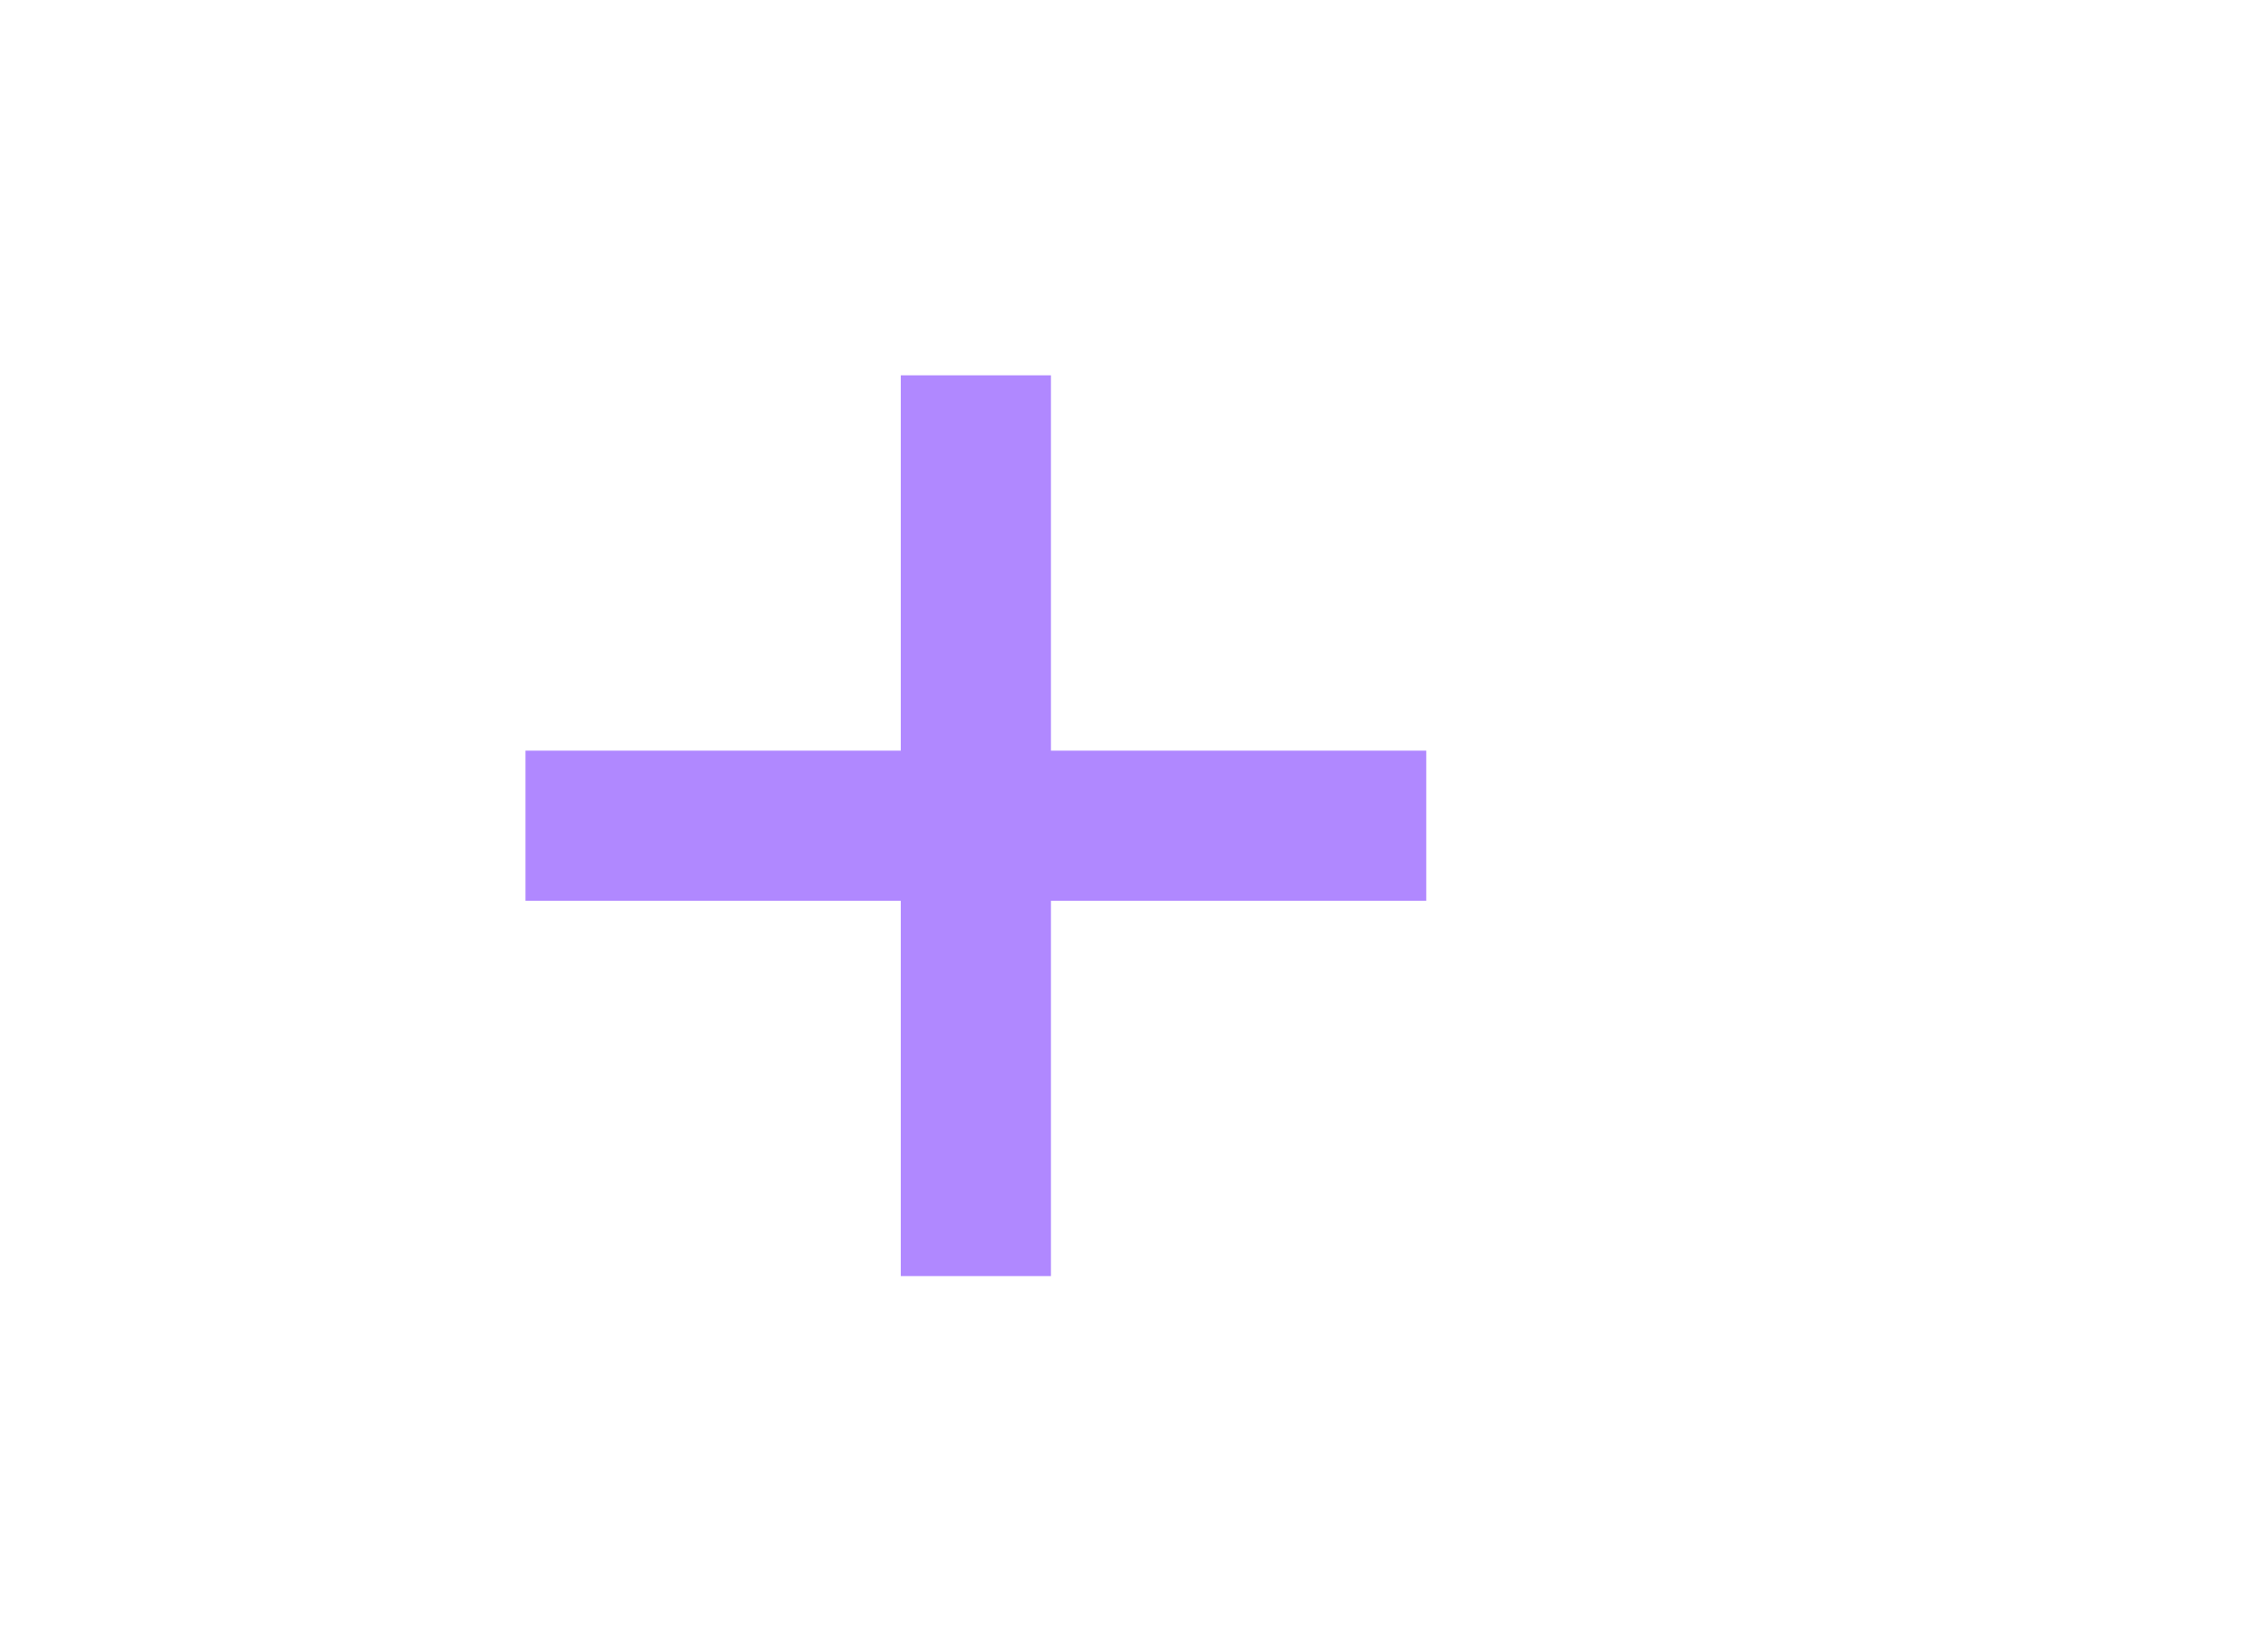
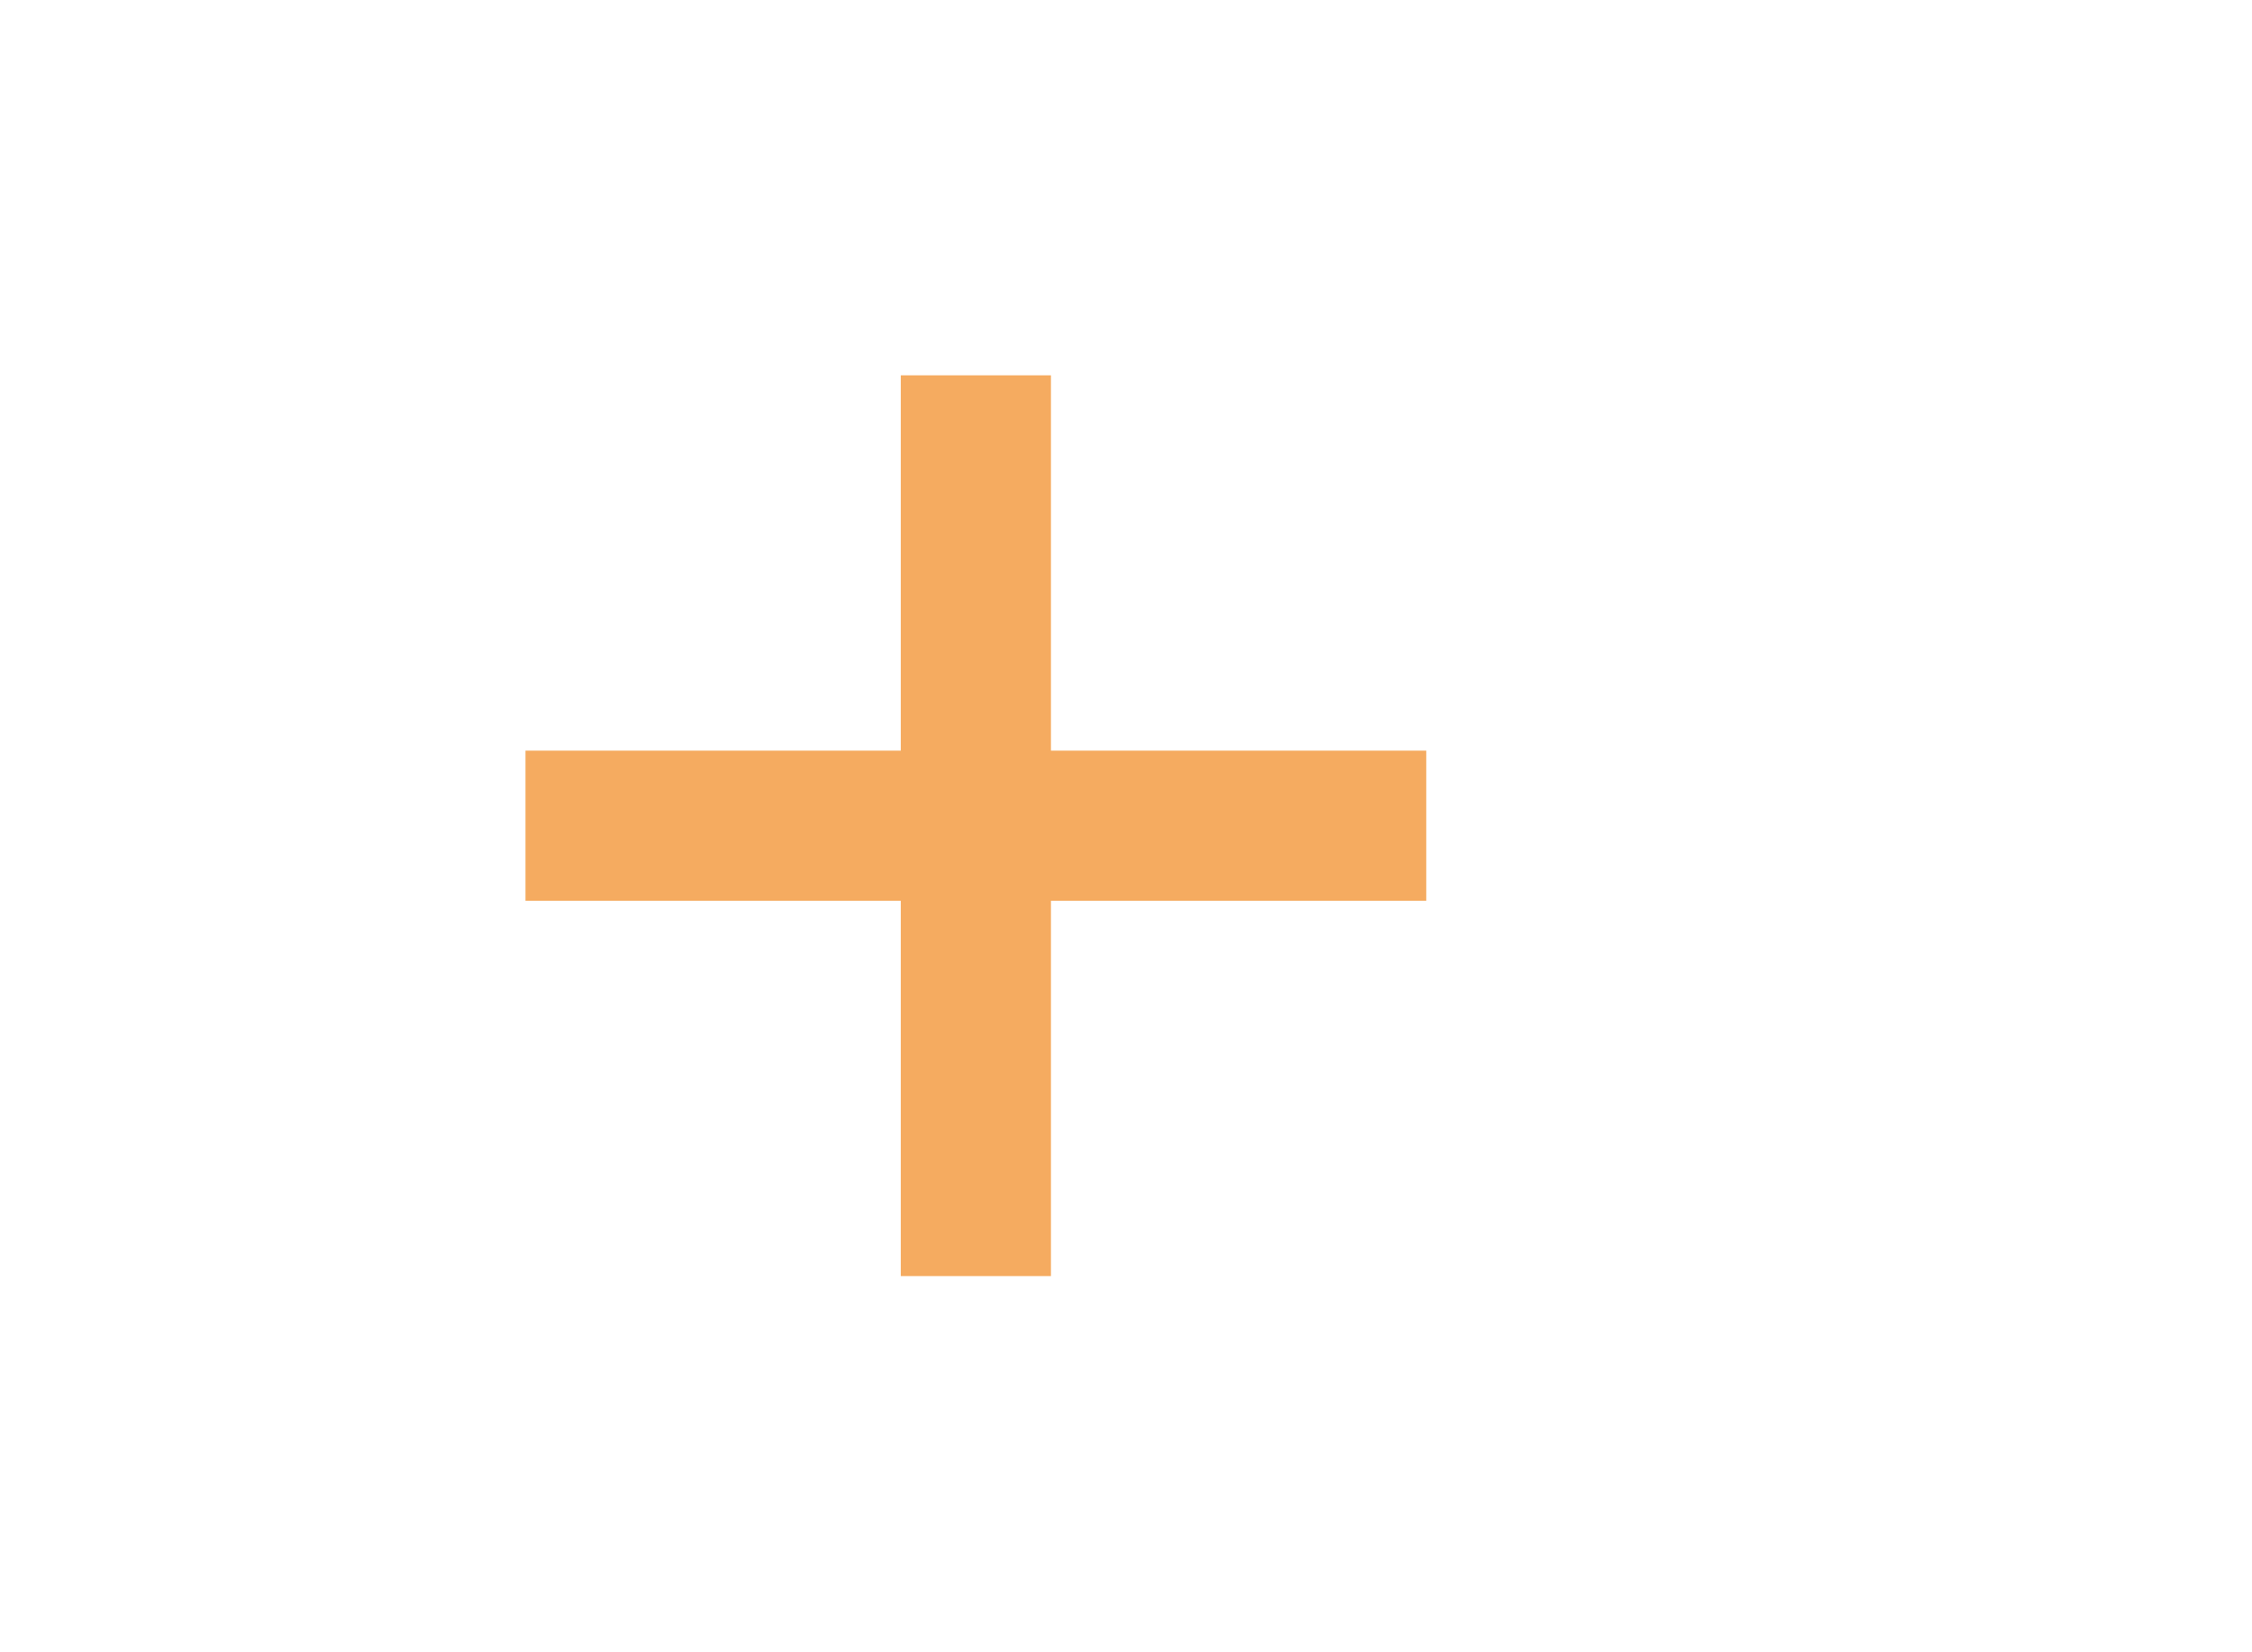
<svg xmlns="http://www.w3.org/2000/svg" width="30px" height="22px" viewBox="0 0 30 22" version="1.1">
  <g id="Add-purple" stroke="none" stroke-width="1" fill="none" fill-rule="evenodd">
    <g id="ic-add-purple" transform="translate(5, 3)">
-       <polygon id="Path_18951" fill="#b088ff" points="14 7 9 7 9 2 7 2 7 7 2 7 2 9 7 9 7 14 9 14 9 9 14 9" />
+       <polygon id="Path_18951" fill="#f5ab60" points="14 7 9 7 9 2 7 2 7 7 2 7 2 9 7 9 7 14 9 14 9 9 14 9" />
      <polygon id="Rectangle_4603" points="0 0 16 0 16 16 0 16" />
    </g>
  </g>
</svg>
